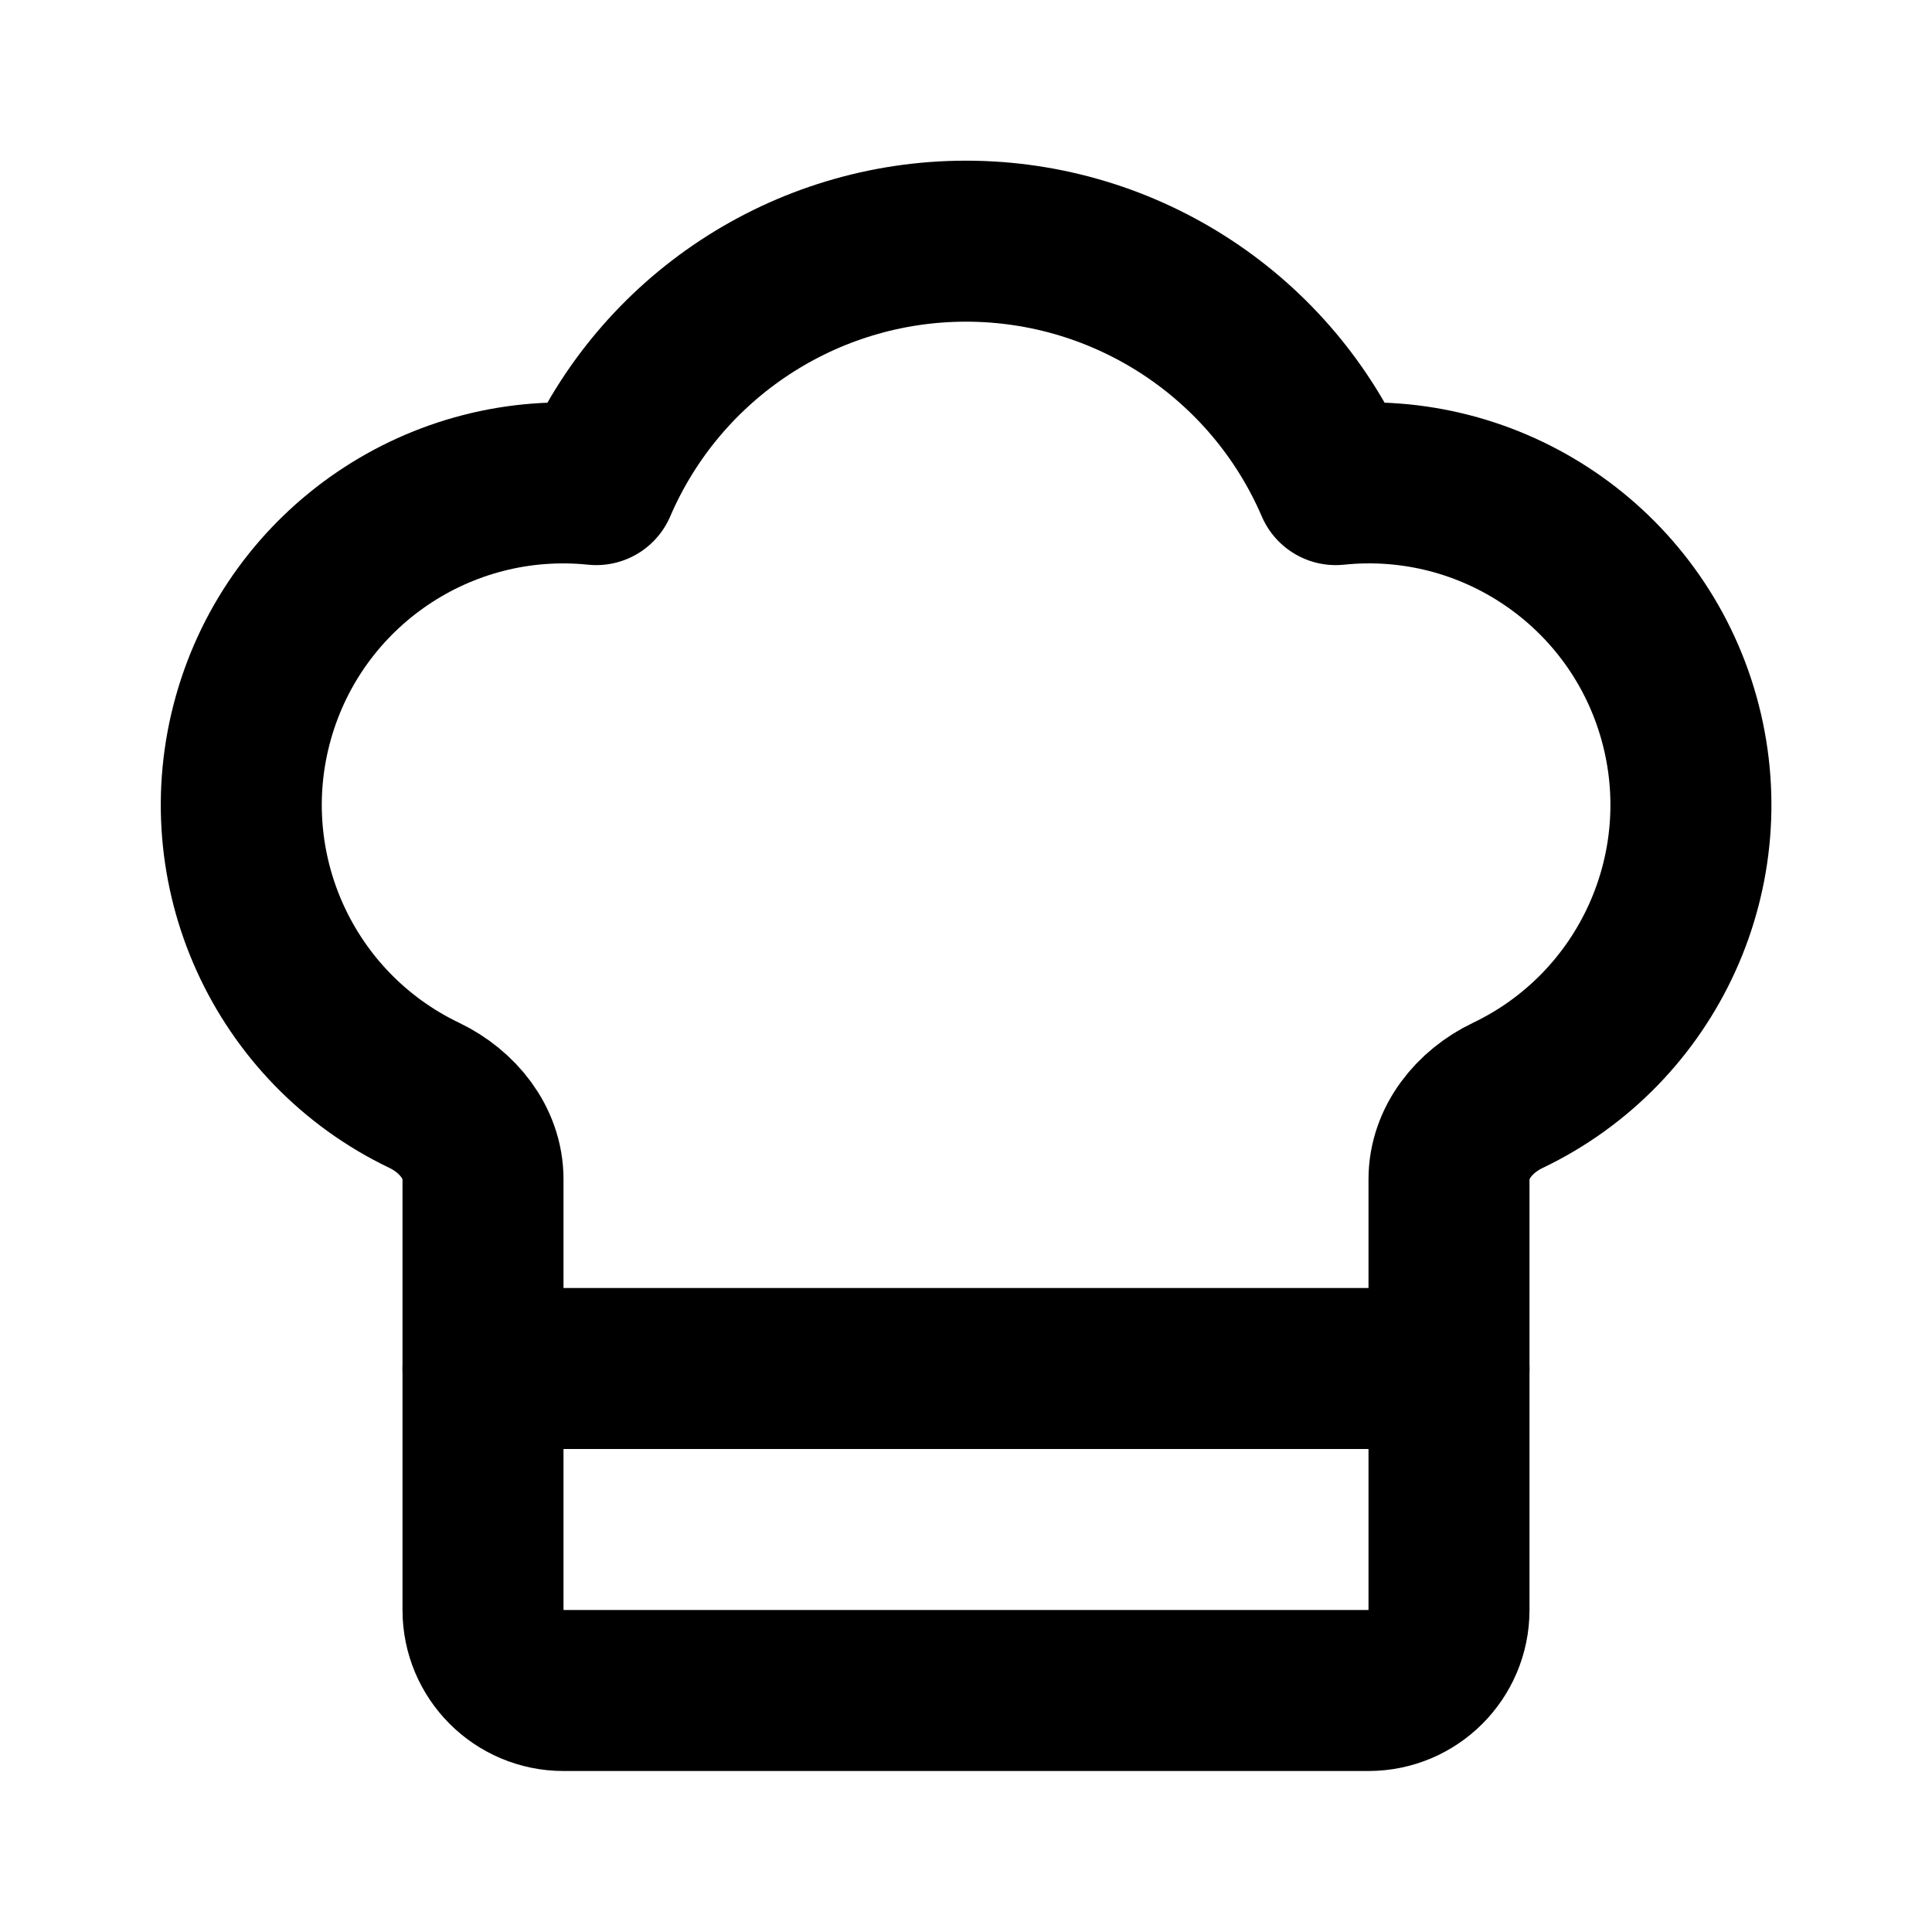
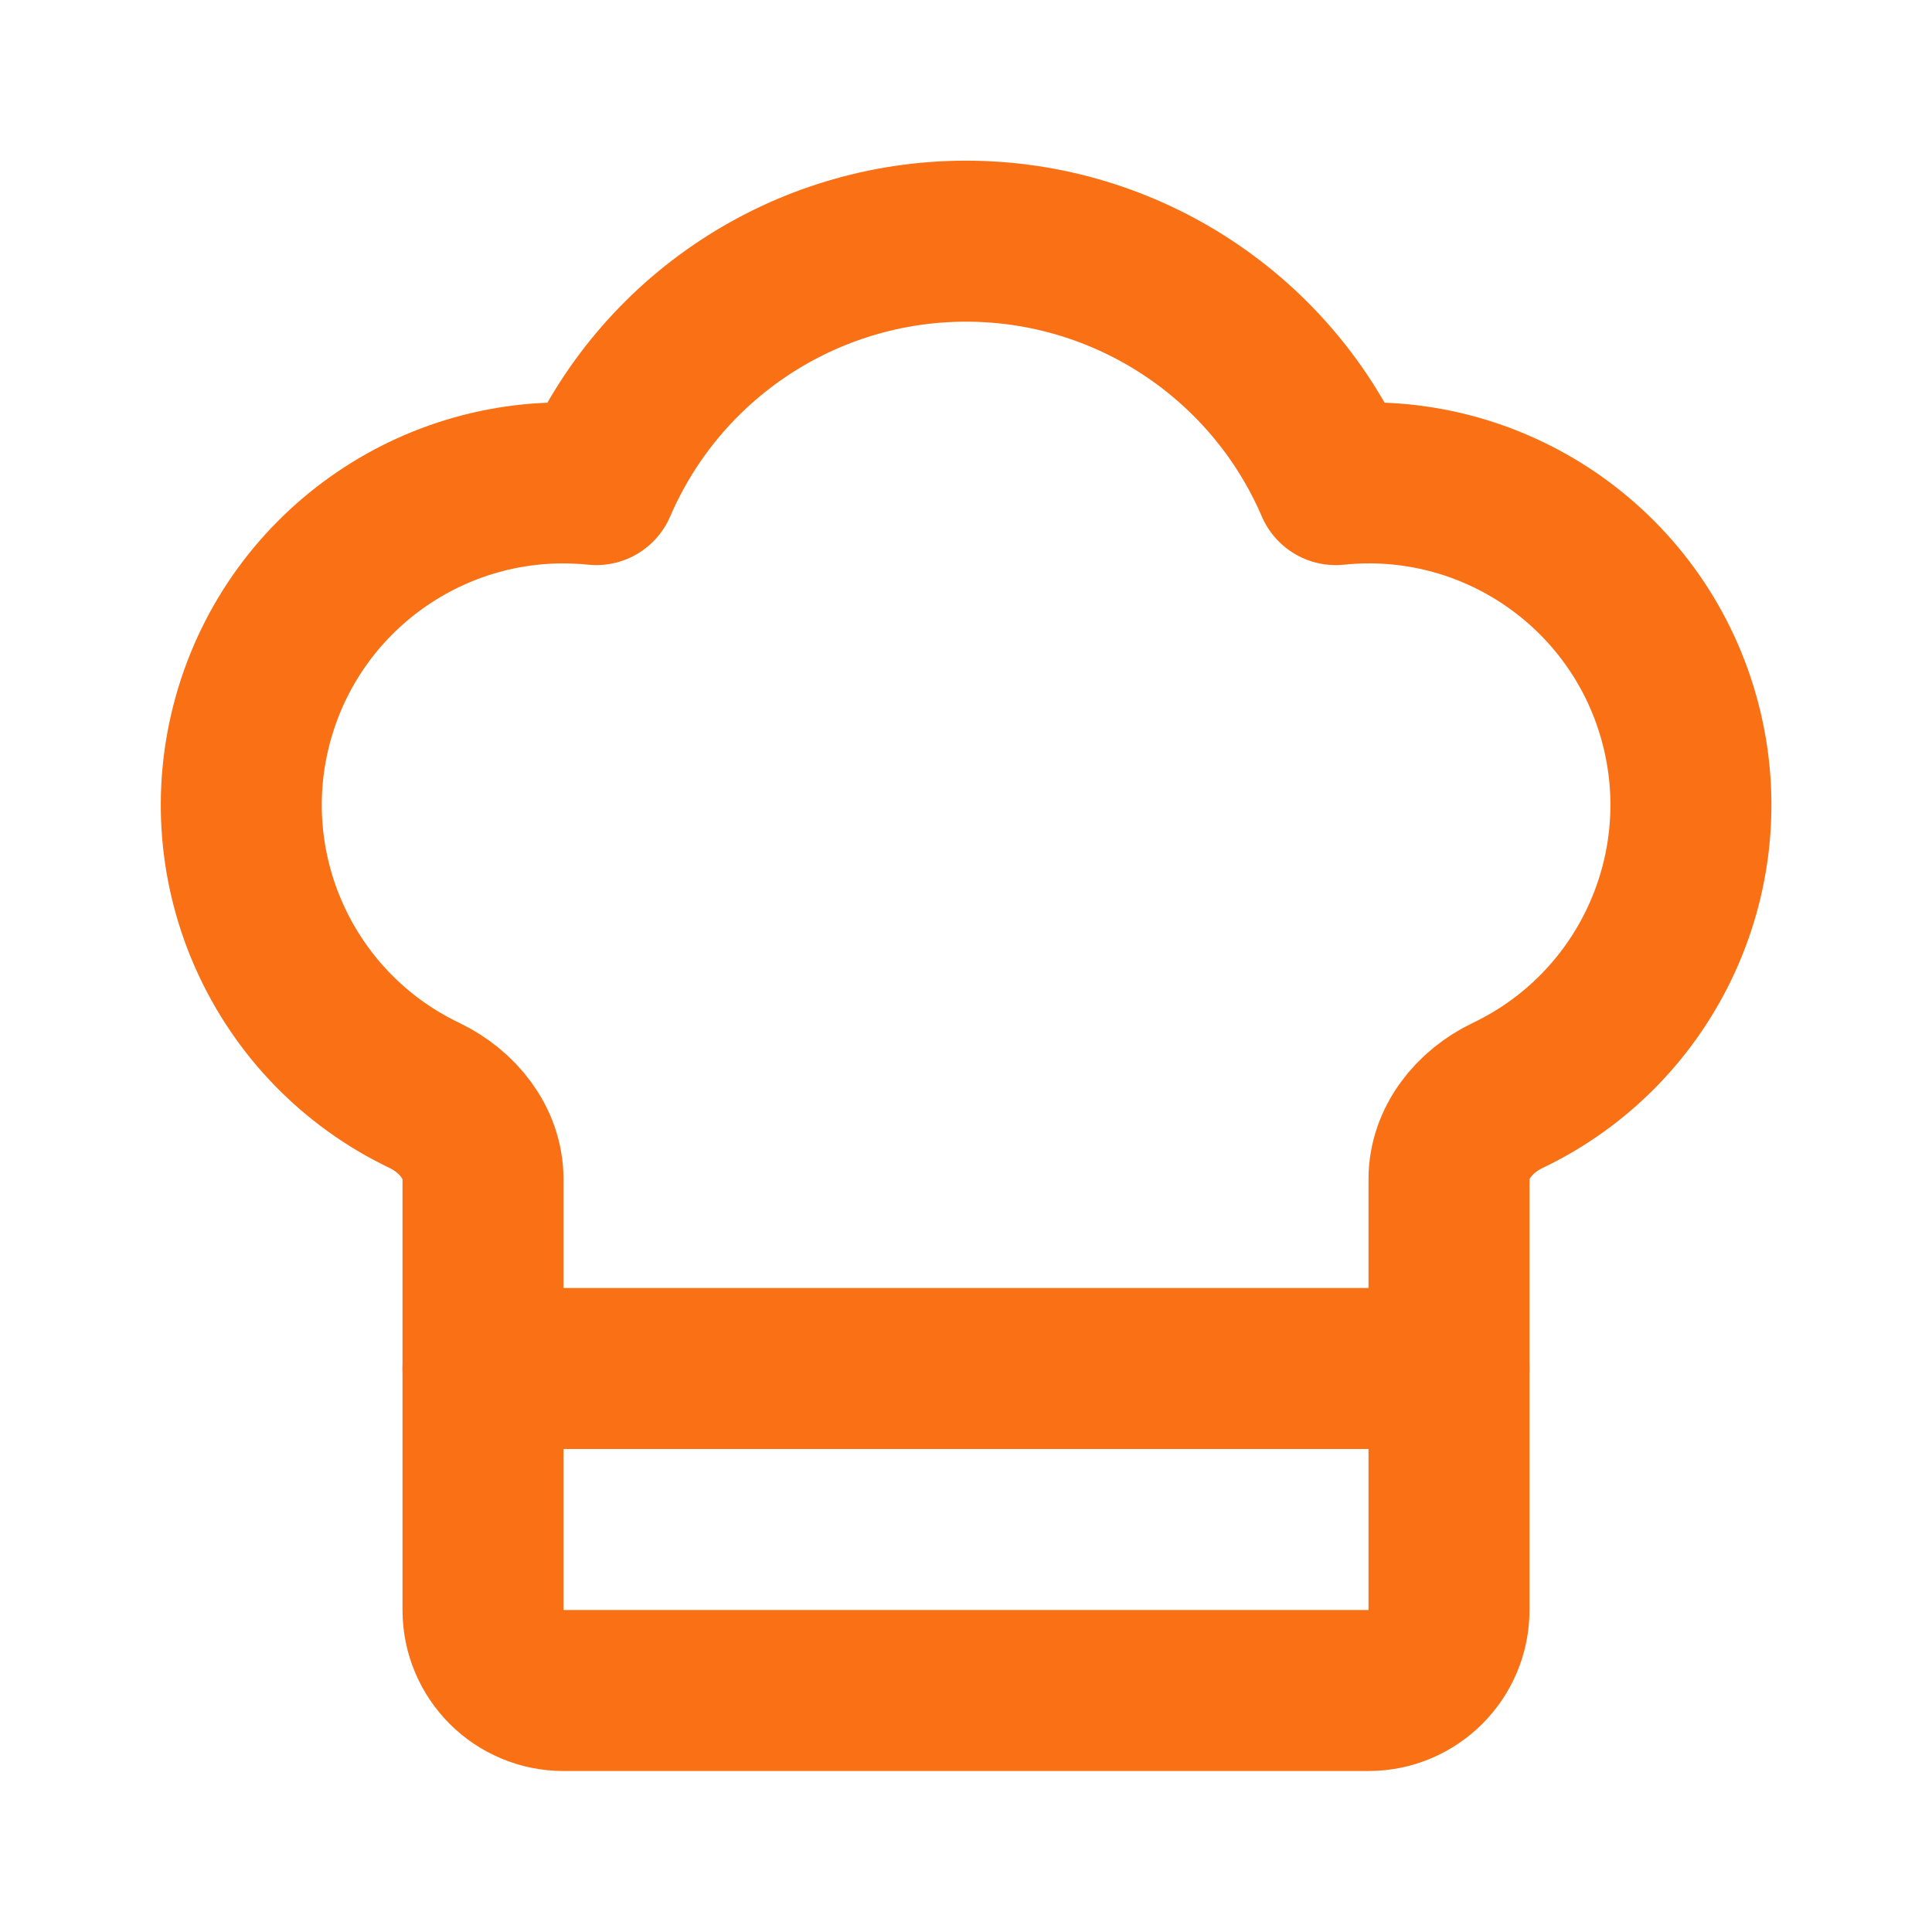
- <svg xmlns="http://www.w3.org/2000/svg" width="24" height="24" viewBox="0 0 24 24" fill="none" stroke="#000000" stroke-width="2" stroke-linecap="round" stroke-linejoin="round">
+ <svg xmlns="http://www.w3.org/2000/svg" width="24" height="24" viewBox="0 0 24 24" fill="none" stroke="hsl(24, 95%, 53%)" stroke-width="2" stroke-linecap="round" stroke-linejoin="round">
  <path d="M17 21a1 1 0 0 0 1-1v-5.35c0-.457.316-.844.727-1.041a4 4 0 0 0-2.134-7.589 5 5 0 0 0-9.186 0 4 4 0 0 0-2.134 7.588c.411.198.727.585.727 1.041V20a1 1 0 0 0 1 1Z" />
  <path d="M6 17h12" />
</svg>
